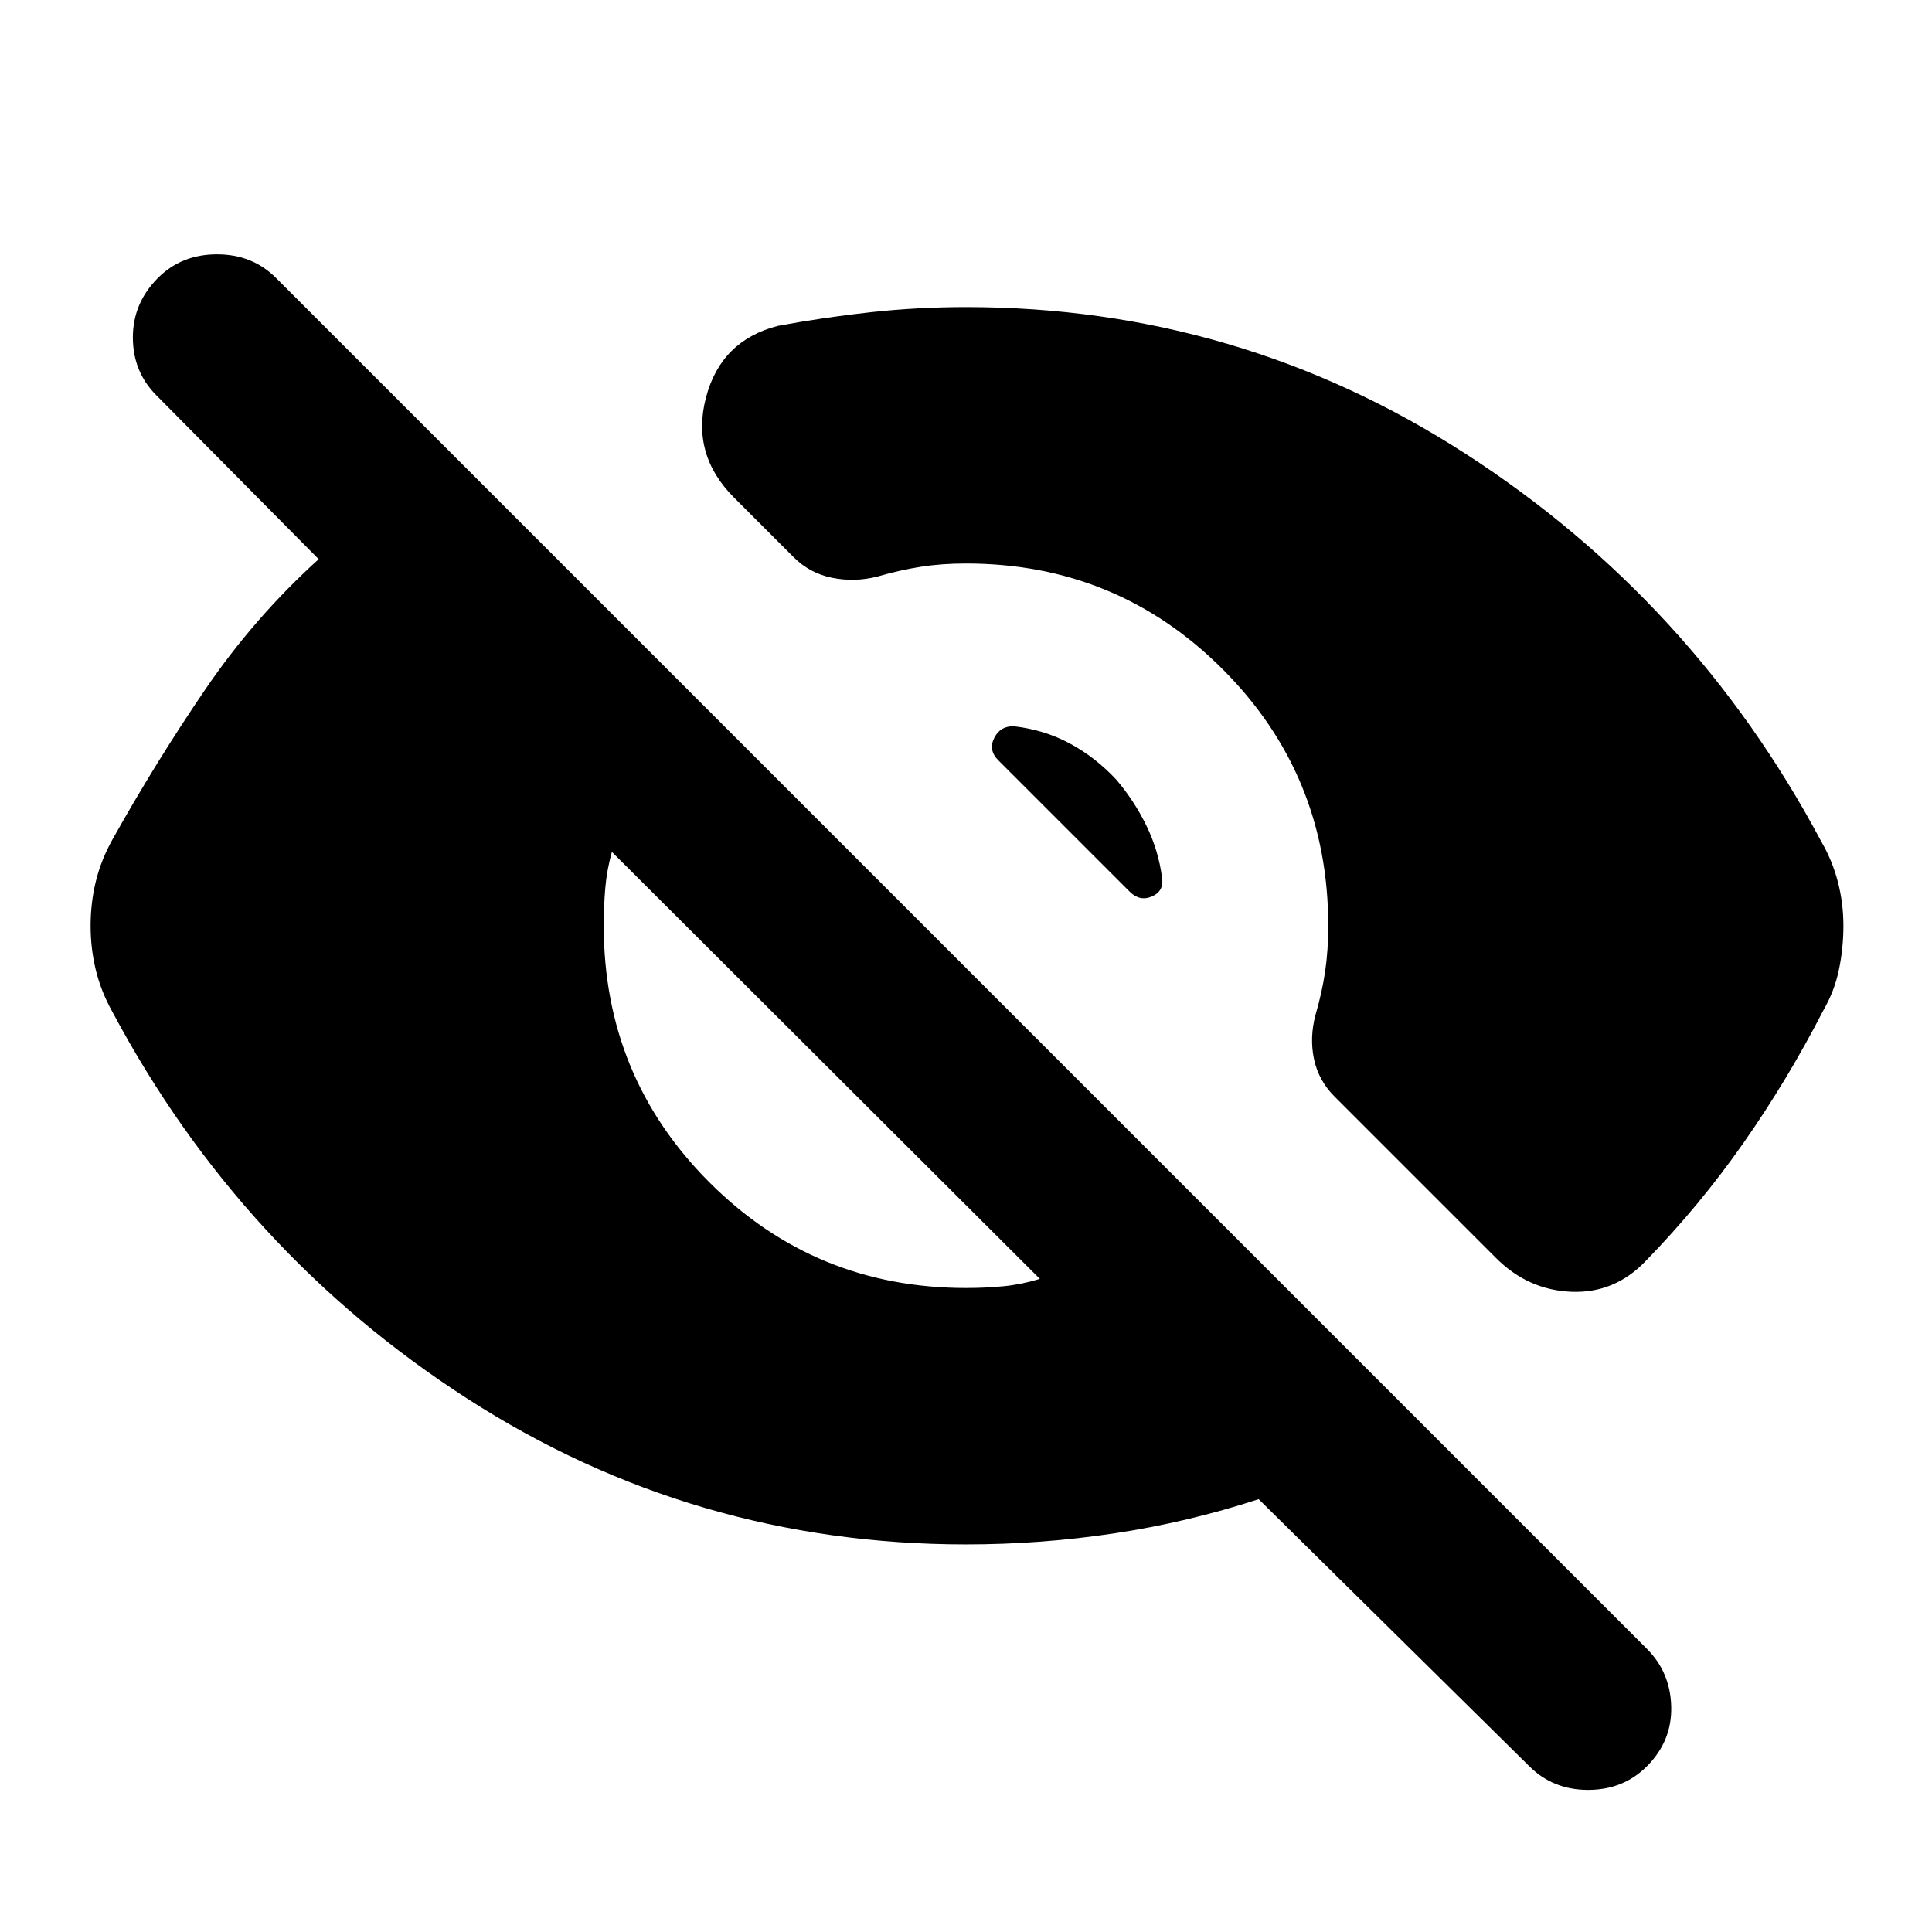
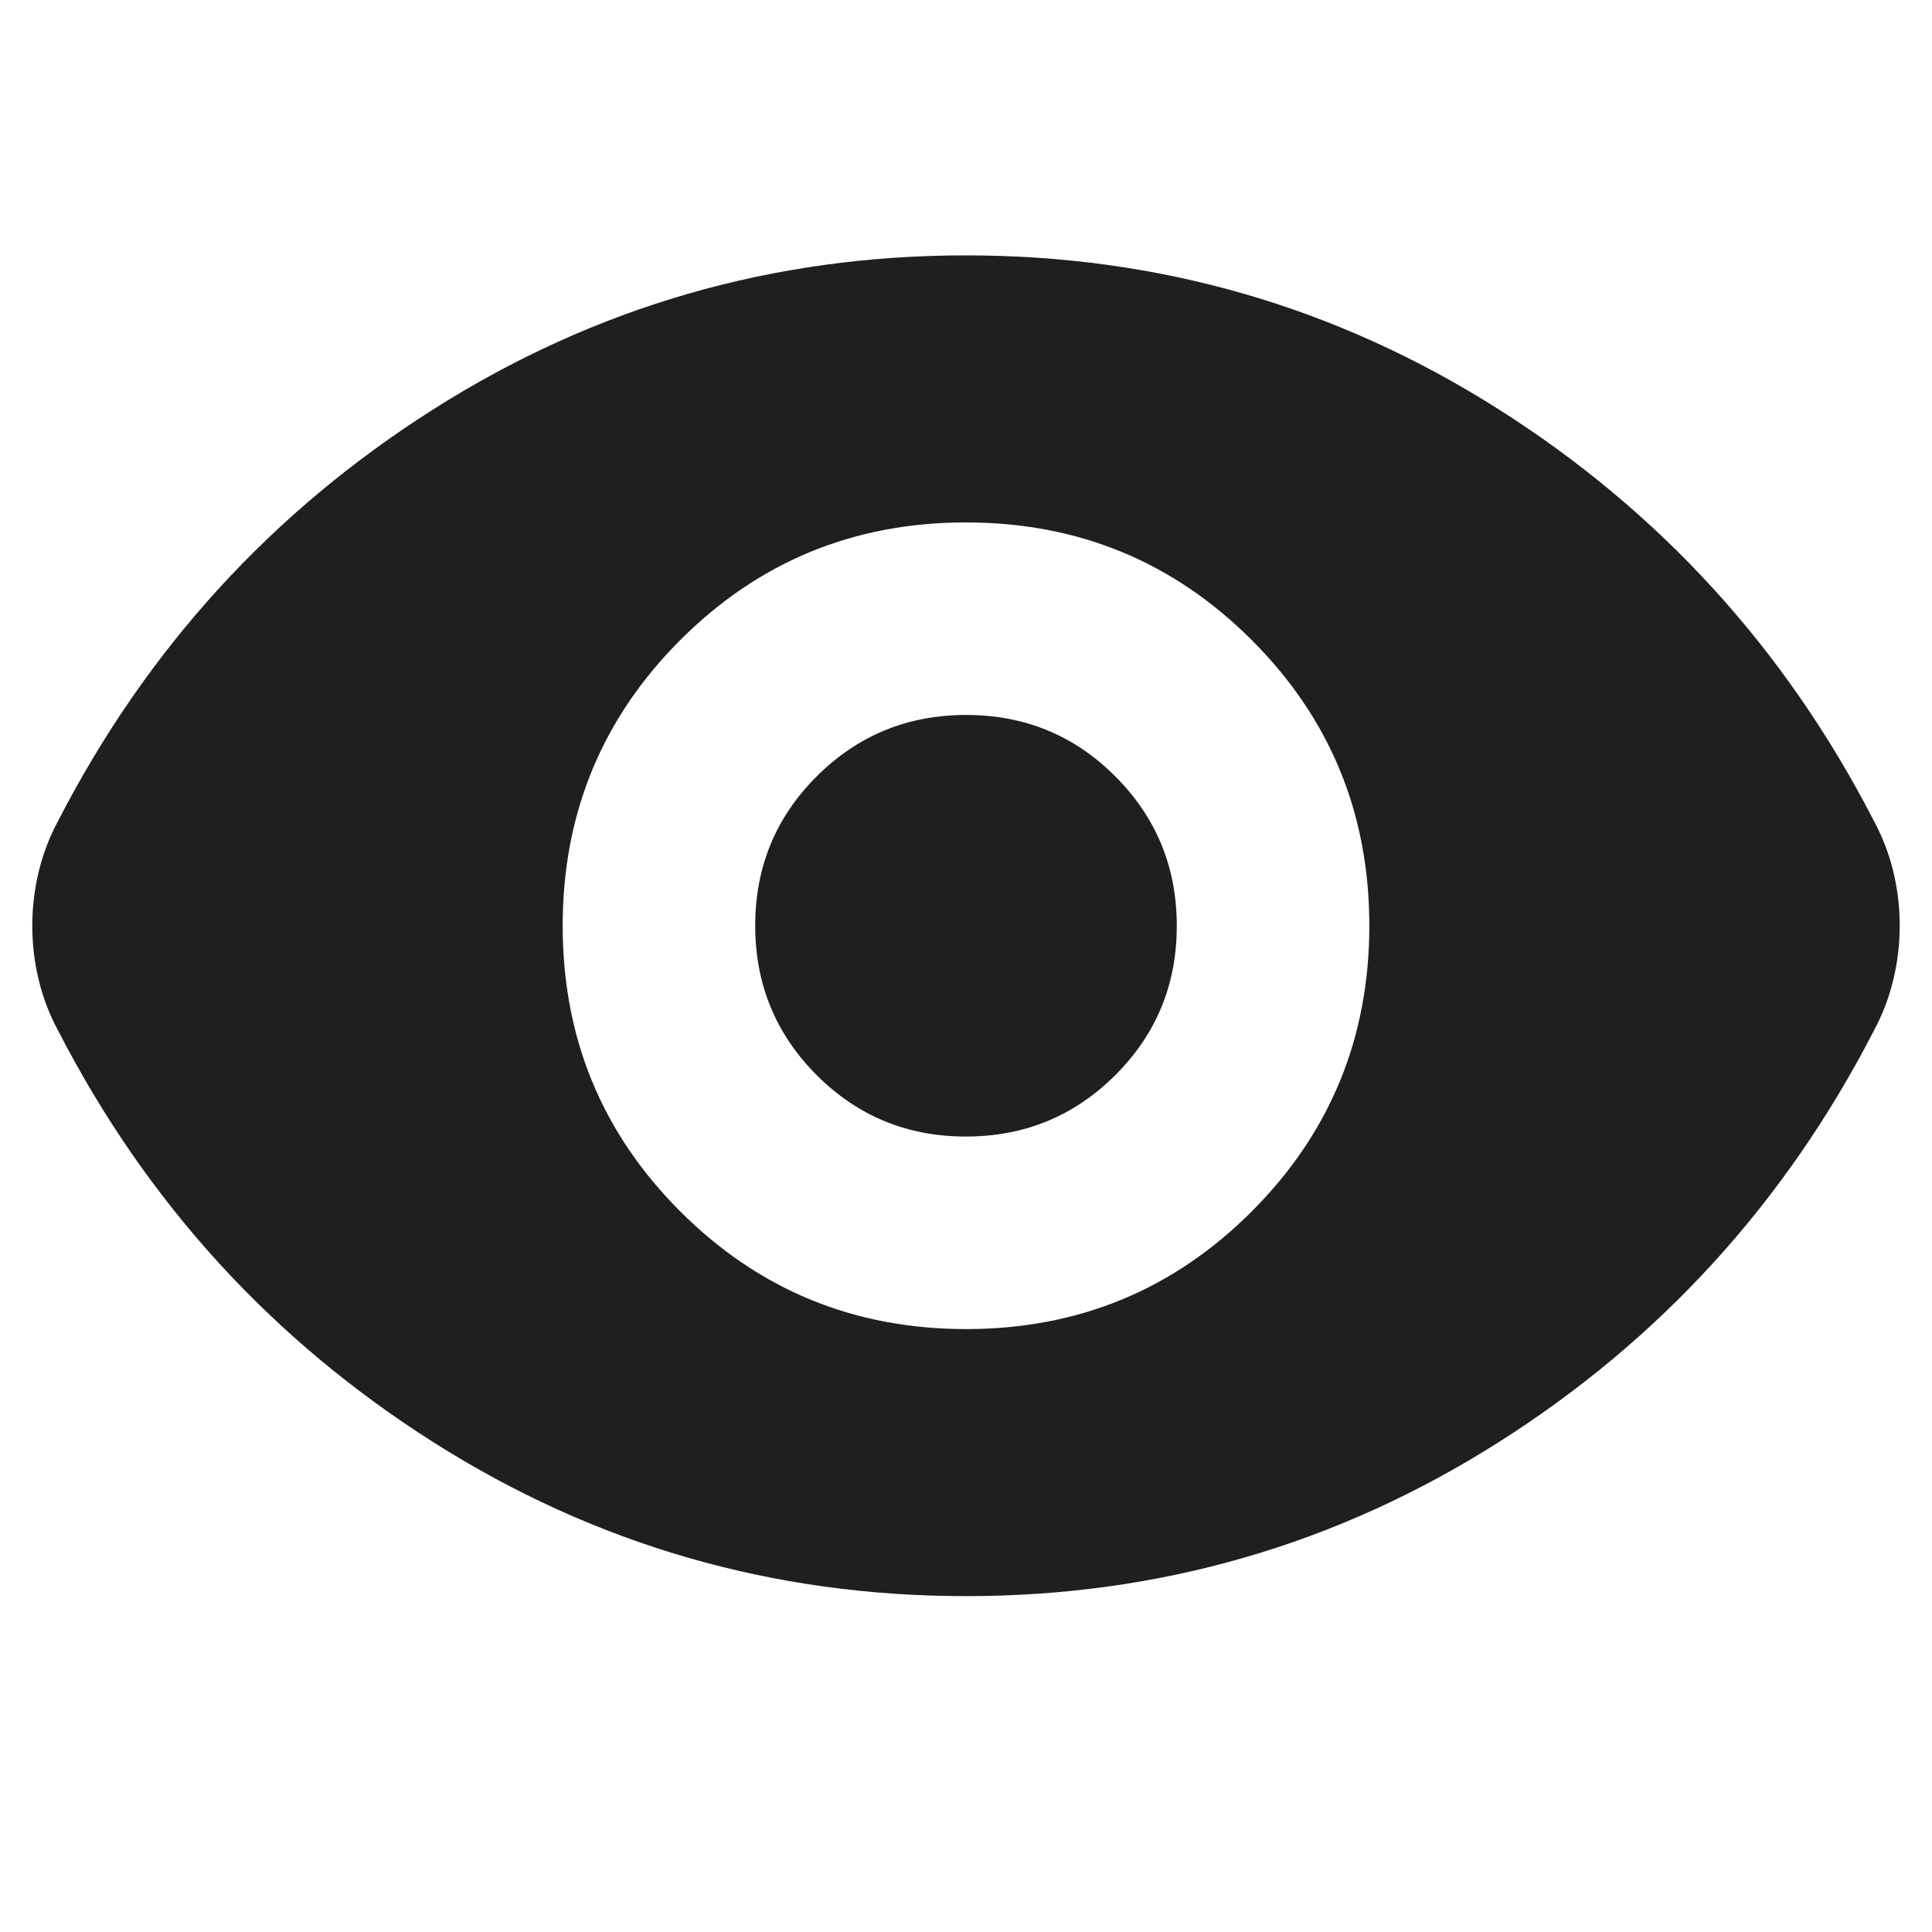
- <svg xmlns="http://www.w3.org/2000/svg" viewBox="0 -960 960 960">
-   <path d="m759.93-82.33-134.5-132.74q-35.23 11.48-71.71 16.98t-73.72 5.5q-135.43 0-247.87-72.48Q119.7-337.54 55.98-456.98q-5.72-10.19-8.34-20.89-2.62-10.7-2.62-22.13t2.62-22.13q2.62-10.7 8.34-20.89 21.28-38.05 45.8-74.09 24.52-36.04 56.57-65.04l-80.61-81.37q-11.72-11.72-11.72-28.82 0-17.09 12.48-29.57 11.72-11.72 29.32-11.72 17.59 0 29.31 11.72l681.2 681.19q11.71 11.72 12.09 28.82.38 17.1-12.09 29.57-11.72 11.72-29.2 11.72-17.48 0-29.2-11.72ZM480-320q9.8 0 18.73-.88 8.92-.88 17.97-3.64L304.04-536.7q-2.52 9.05-3.28 17.97Q300-509.8 300-500q0 75 52.5 127.5T480-320Zm0-487.41q135.43 0 248.37 72.98 112.93 72.97 176.65 192.65 5.48 9.43 8.22 20.01 2.74 10.57 2.74 21.77t-2.24 21.89q-2.24 10.7-7.72 20.13-17.8 34.61-39.63 65.82-21.82 31.2-48.67 58.77-15.44 16.15-36.95 15.27-21.51-.88-37.42-16.79l-80.24-80.24q-7.96-7.96-10.2-18.65-2.24-10.7.76-21.9 3.29-11.32 4.81-21.77Q660-487.91 660-500q0-75-52.5-127.5T480-680q-12.09 0-22.53 1.64-10.45 1.64-21.77 4.93-11.2 2.76-22.28.52-11.07-2.24-19.03-10.2l-29.65-29.65q-21.39-21.39-13.94-49.74 7.46-28.35 35.81-35.59 23.09-4.28 46.31-6.8 23.23-2.52 47.08-2.52Zm74.7 234.84q8.84 10.37 14.91 22.77 6.06 12.39 7.82 26.04 1 6.56-5.04 9.21-6.04 2.64-11.09-2.41l-65.26-65.26q-5.04-5.04-2.02-11.08 3.02-6.05 9.83-5.81 15.17 1.76 27.82 8.59 12.66 6.82 23.03 17.95Z" />
+ <svg xmlns="http://www.w3.org/2000/svg" viewBox="0 -960 960 960" fill="#1f1f1f">
+   <path d="M480.04-299.59q83.53 0 141.95-58.46 58.42-58.47 58.42-141.99 0-83.53-58.46-141.95-58.47-58.42-141.99-58.42-83.53 0-141.95 58.46-58.42 58.47-58.42 141.99 0 83.53 58.46 141.95 58.47 58.42 141.99 58.42Zm-.12-95.67q-43.67 0-74.16-30.57-30.5-30.57-30.5-74.25 0-43.67 30.57-74.16 30.57-30.5 74.25-30.5 43.67 0 74.16 30.57 30.5 30.57 30.5 74.25 0 43.67-30.57 74.16-30.57 30.5-74.25 30.5Zm.08 228.37q-144 0-264.5-76.38T29-447.65q-6.48-11.96-9.72-25.23t-3.24-27.04q0-13.78 3.24-27.13 3.24-13.34 9.72-25.3 66-128 186.5-204.38T480-833.11q144 0 264.5 76.38T931-552.35q6.48 11.96 9.72 25.23t3.24 27.04q0 13.78-3.24 27.13-3.24 13.34-9.72 25.3-66 128-186.5 204.38T480-166.89Z" />
</svg>
